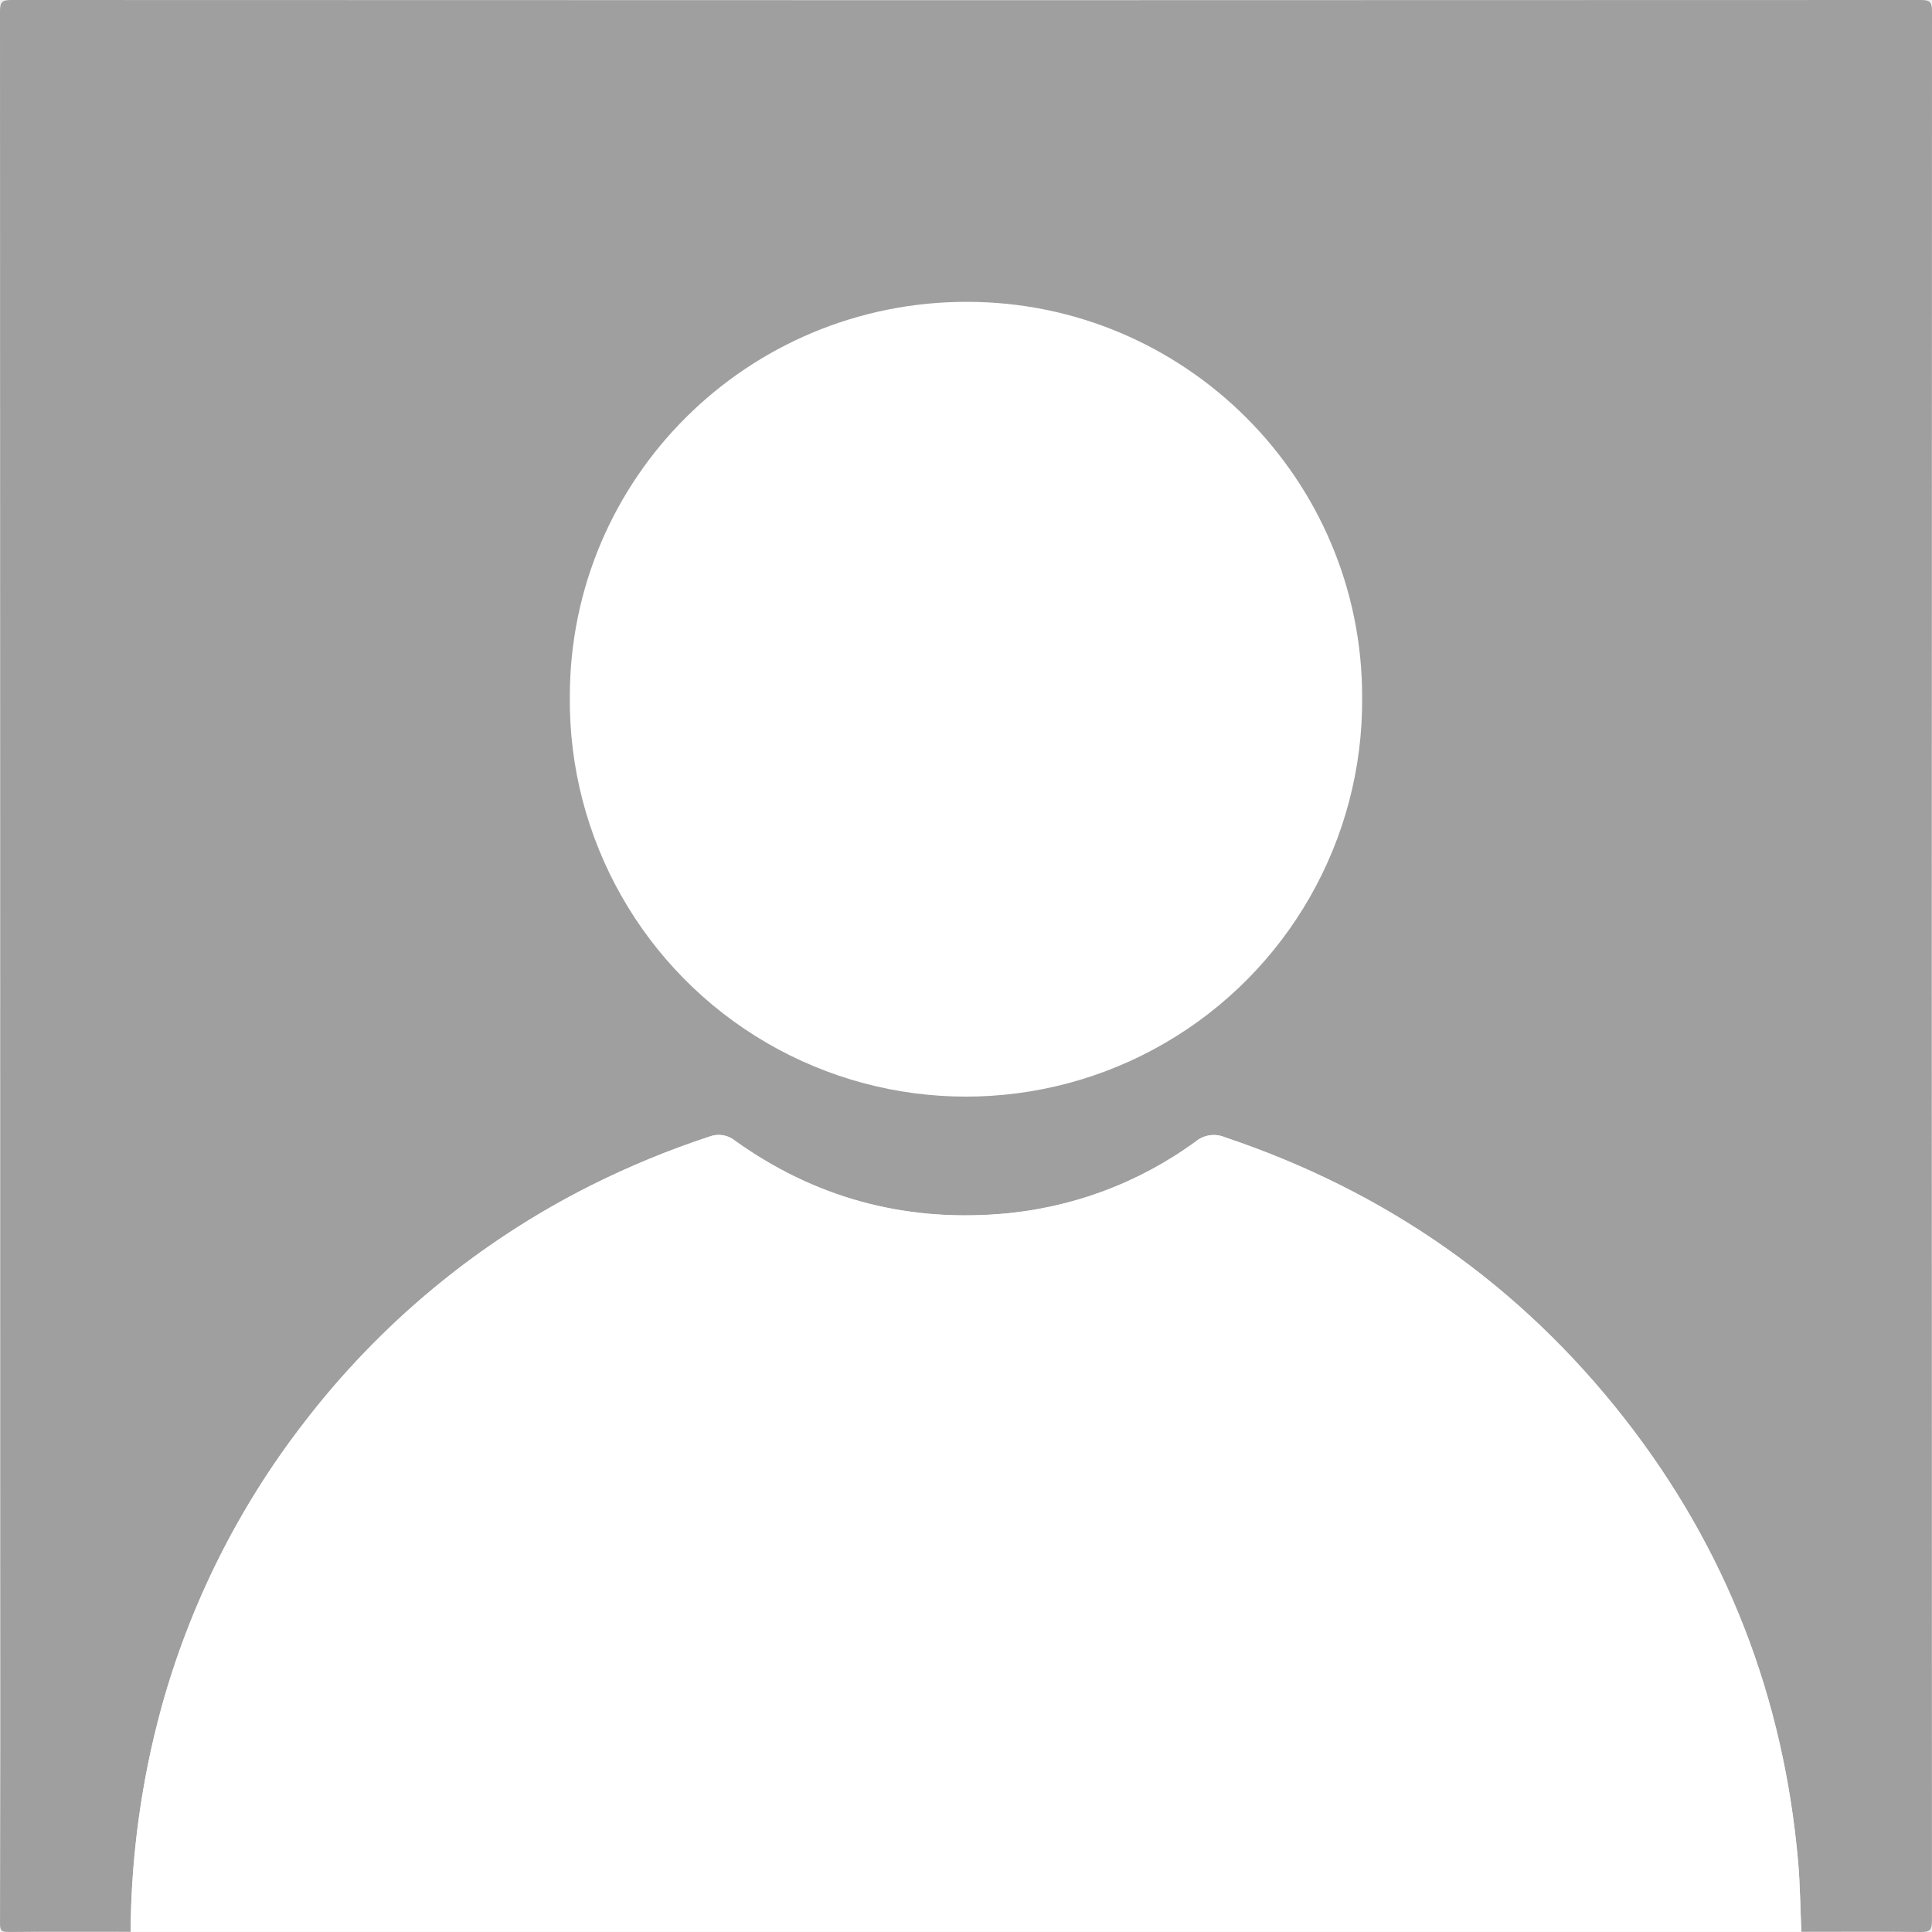
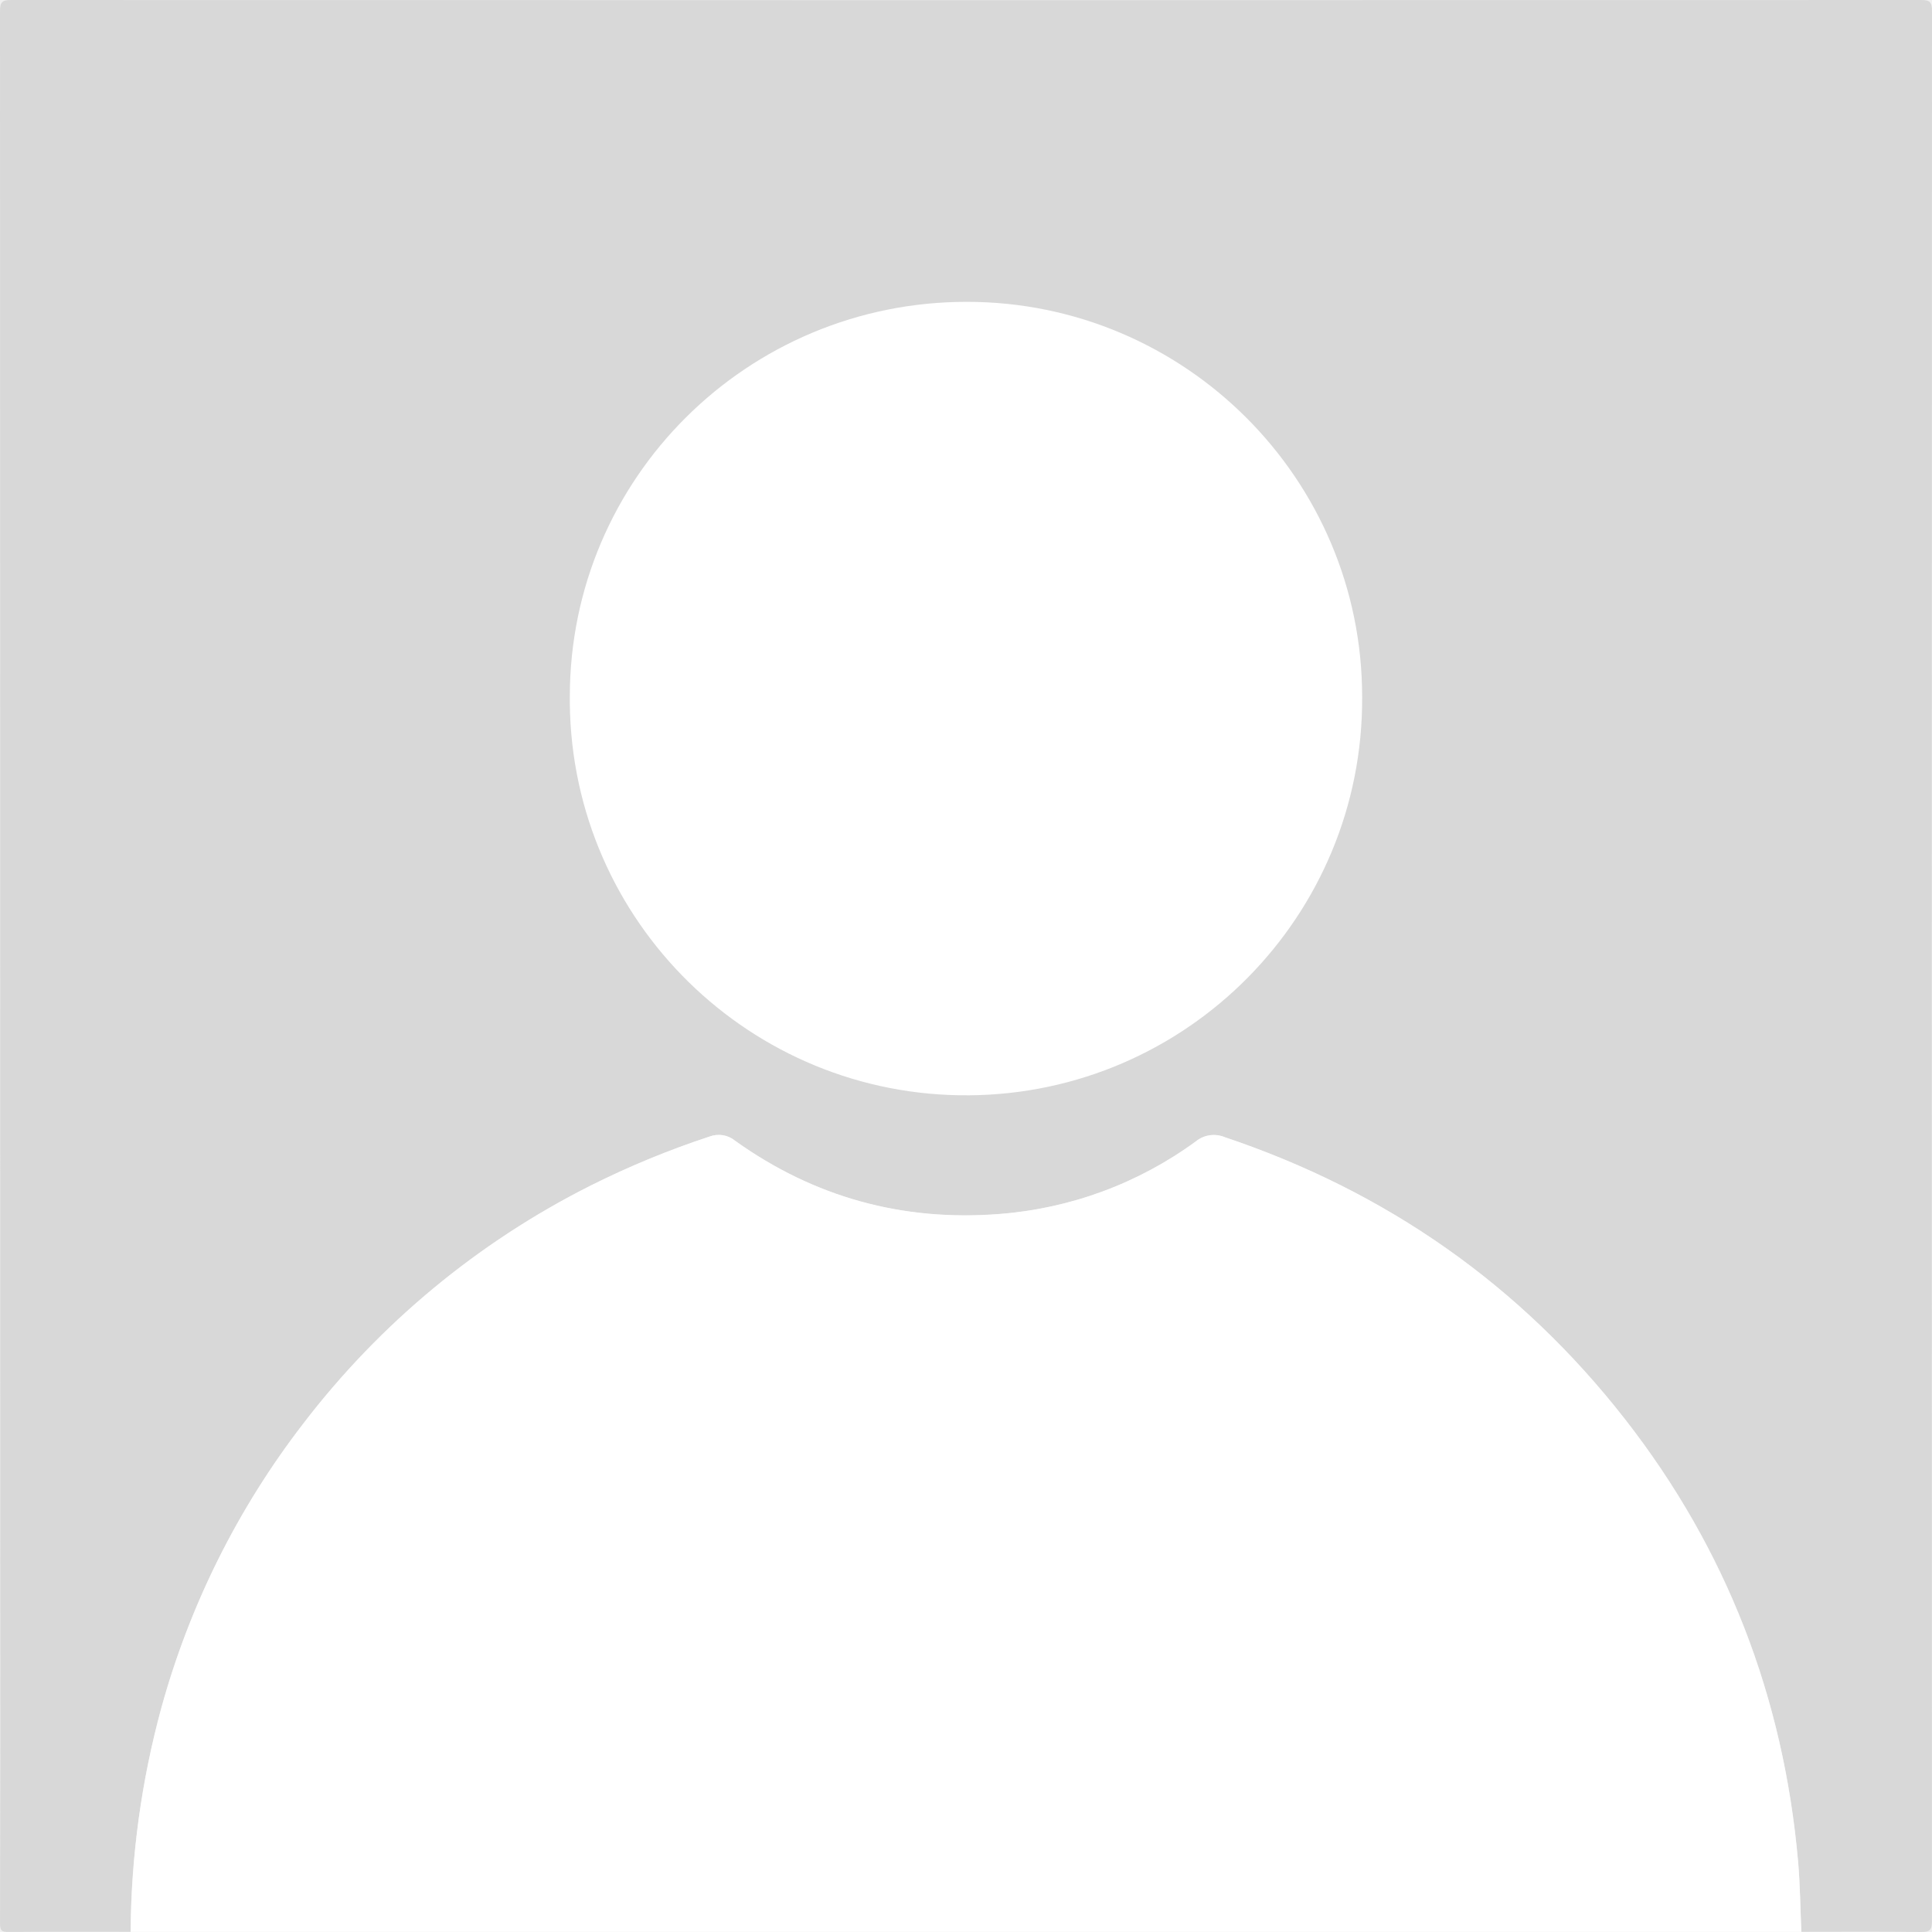
<svg xmlns="http://www.w3.org/2000/svg" viewBox="0 0 611.86 611.86">
  <defs>
-     <style>.cls-1{fill:#9f9f9f;}.cls-2{fill:#fff;}</style>
+     <style>.cls-1{fill:#d8d8d8;}.cls-2{fill:#fff;}</style>
  </defs>
  <g id="Layer_2" data-name="Layer 2">
    <g id="Layer_1-2" data-name="Layer 1">
-       <path class="cls-1" d="M611.84,608.35c0,2.89-.67,3.55-3.52,3.51-12.61-.17-25.23-.07-37.84-.07-.33-7.38-.38-14.78-1-22.13-4.58-52.09-22.64-99-54.84-140.22C481.41,406.9,439,377.3,387.86,360.17a9,9,0,0,0-9.15,1.33,121,121,0,0,1-62.28,23c-30.58,2.39-58.57-5.29-83.6-23.17a8.17,8.17,0,0,0-8.12-1.36A277,277,0,0,0,187,375.5a263.64,263.64,0,0,0-91,75.42,260.73,260.73,0,0,0-44.91,89.95,275.91,275.91,0,0,0-9.73,70.92c-12.87,0-25.74-.07-38.6.06-2.27,0-2.76-.43-2.75-2.73Q.17,551,.09,492.92.09,248.28,0,3.65C0,.42.81,0,3.78,0q302.15.14,604.3,0c3,0,3.78.42,3.78,3.65Q611.71,306,611.84,608.35Z" />
-       <path class="cls-2" d="M570.48,611.79H41.38a275.91,275.91,0,0,1,9.73-70.92A260.73,260.73,0,0,1,96,450.92a263.64,263.64,0,0,1,91-75.42,277,277,0,0,1,37.73-15.57,8.17,8.17,0,0,1,8.12,1.36c25,17.88,53,25.56,83.6,23.17a121,121,0,0,0,62.28-23,9,9,0,0,1,9.15-1.33C439,377.3,481.41,406.9,514.61,449.44c32.2,41.26,50.26,88.13,54.84,140.22C570.1,597,570.15,604.41,570.48,611.79Z" />
-       <path class="cls-2" d="M306.2,95.59c69.1,0,125.25,56.18,125.19,125.2a125.47,125.47,0,1,1-250.93-.16C180.47,151.47,236.68,95.57,306.2,95.59Z" />
+       <g id="Layer_2-2" data-name="Layer 2">
+         <g id="Layer_1-2-2" data-name="Layer 1-2">
+           <path class="cls-1" d="M611.84,608.35c0,2.89-.67,3.55-3.52,3.51-12.61-.17-25.23-.07-37.84-.07-.33-7.38-.38-14.78-1-22.13-4.58-52.09-22.64-99-54.84-140.22C481.41,406.9,439,377.3,387.86,360.17a9,9,0,0,0-9.15,1.33,121,121,0,0,1-62.28,23c-30.58,2.39-58.57-5.29-83.6-23.17a8.19,8.19,0,0,0-8.12-1.36A276.3,276.3,0,0,0,187,375.5a263.64,263.64,0,0,0-91,75.42,260.81,260.81,0,0,0-44.91,89.95,275.91,275.91,0,0,0-9.73,70.92c-12.87,0-25.74-.07-38.6.06-2.27,0-2.76-.43-2.75-2.73Q.18,551,.09,492.92.09,248.28,0,3.65C0,.42.81,0,3.78,0q302.15.14,604.3,0c3,0,3.78.42,3.78,3.65Q611.71,306,611.84,608.35Z" />
+           <path class="cls-2" d="M570.48,611.79H41.38a275.91,275.91,0,0,1,9.73-70.92A260.77,260.77,0,0,1,96,450.92a263.64,263.64,0,0,1,91-75.42,278,278,0,0,1,37.73-15.57,8.19,8.19,0,0,1,8.12,1.36c25,17.88,53,25.56,83.6,23.17a121,121,0,0,0,62.28-23,9,9,0,0,1,9.15-1.33C439,377.3,481.41,406.9,514.61,449.44c32.2,41.26,50.26,88.13,54.84,140.22C570.1,597,570.15,604.41,570.48,611.79Z" />
+           <path class="cls-2" d="M306.2,95.59c69.1,0,125.25,56.18,125.19,125.2a125.47,125.47,0,0,1-250.93,2.08c0-.75,0-1.49,0-2.24C180.47,151.47,236.68,95.57,306.2,95.59Z" />
+         </g>
+       </g>
    </g>
  </g>
</svg>
